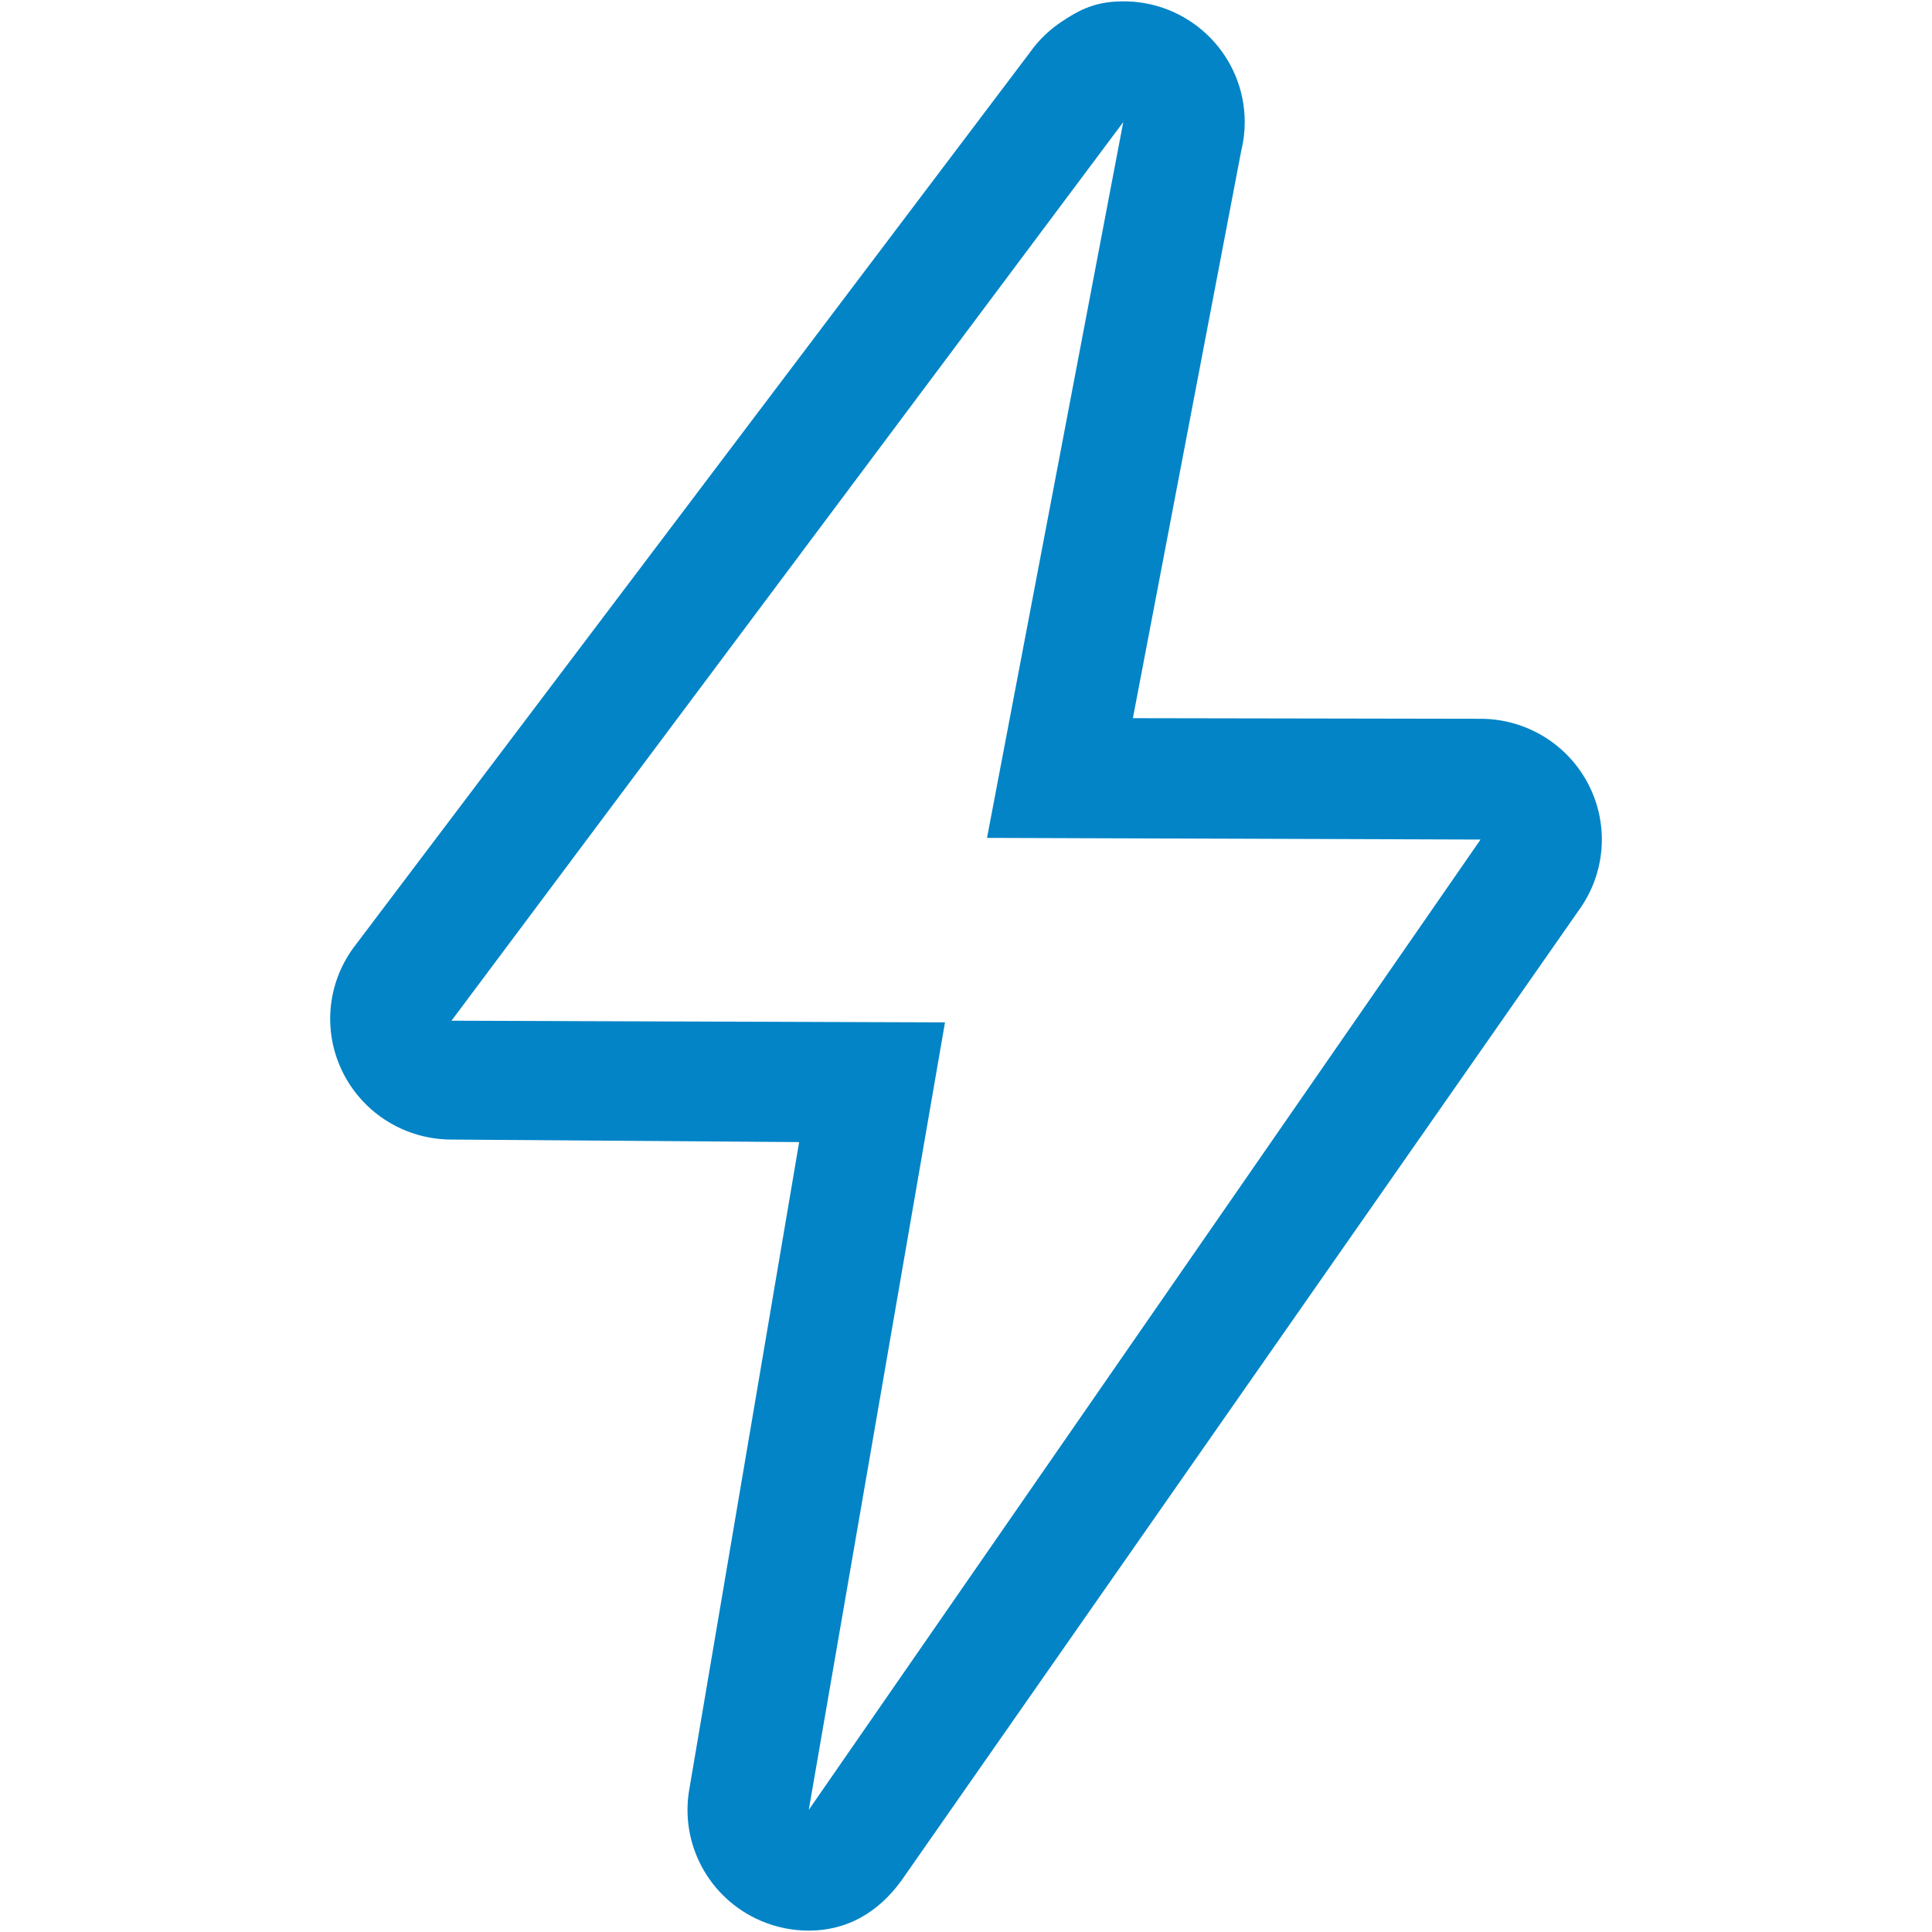
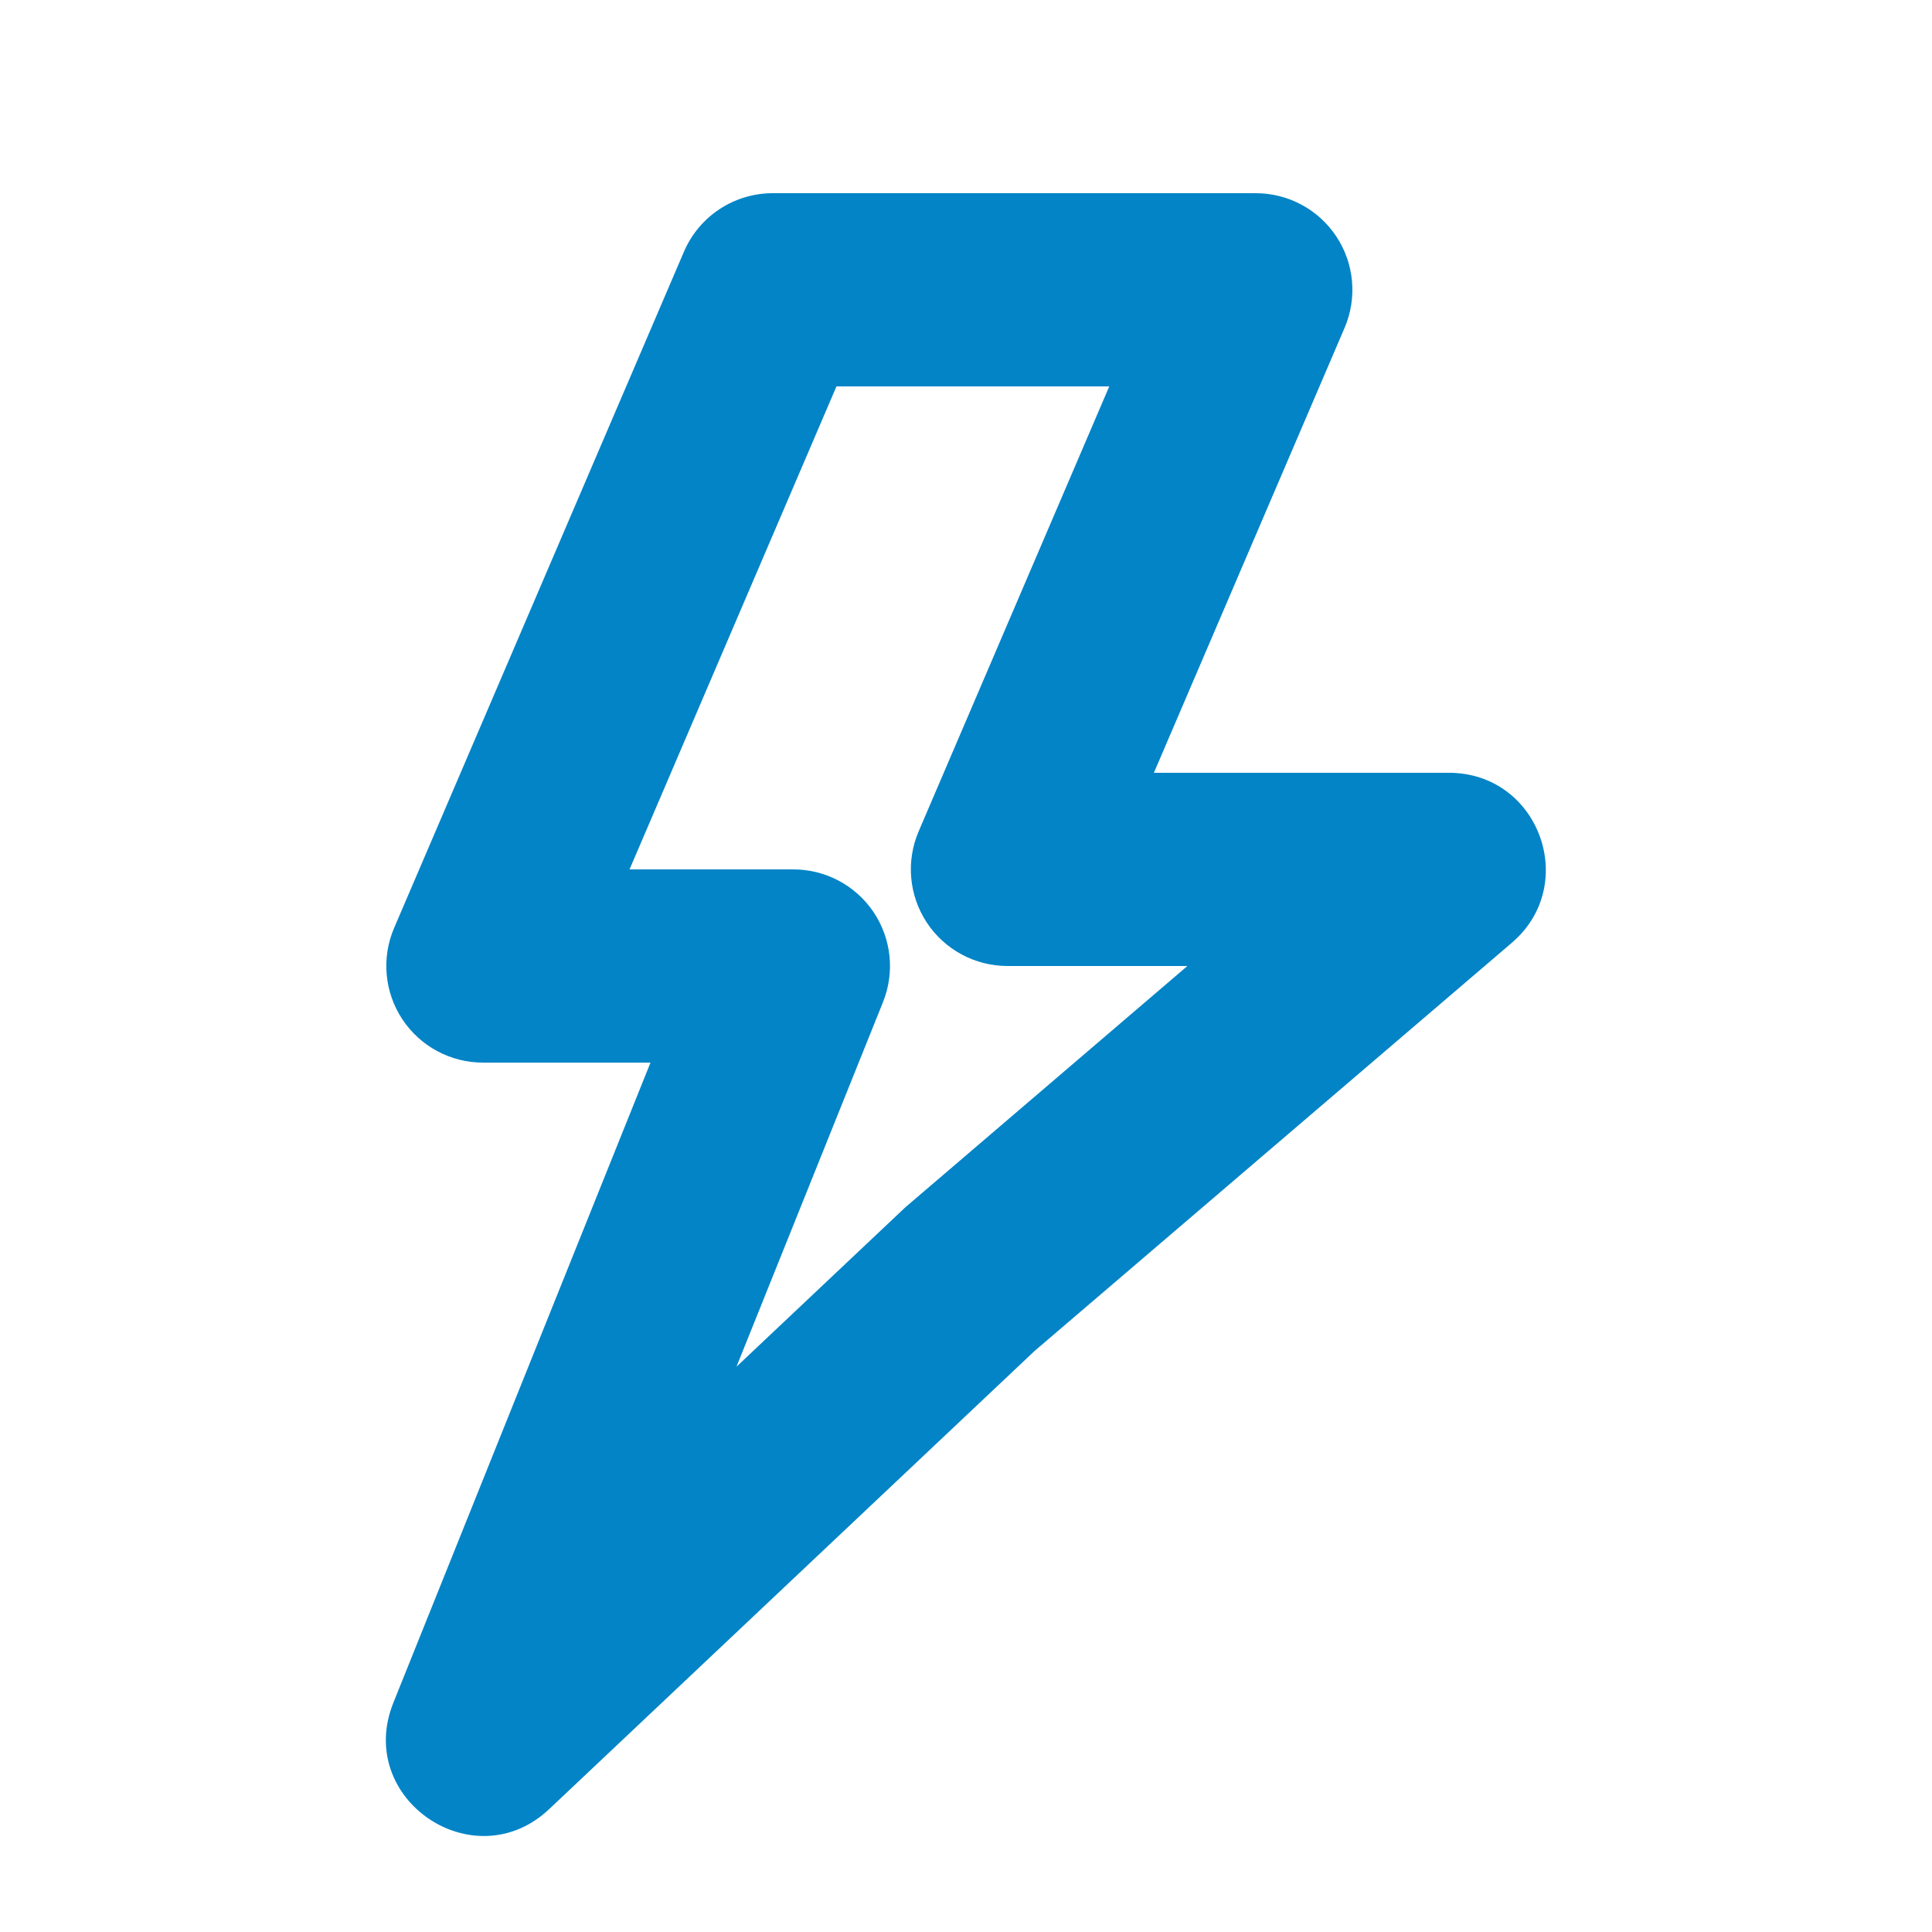
- <svg xmlns="http://www.w3.org/2000/svg" width="128" height="128" viewBox="0 0 1024 1024">
-   <path fill="#0284c7" d="M595.344 64.72h.176h-.176zm0 0l-72.207 379.377l261.584.88L428.657 959.28l72.208-417.376l-261.568-.912zm.049-63.999c-1.728 0-3.455.063-5.151.19c-11.296.913-18.785 4.689-27.664 10.657a64.304 64.304 0 0 0-13.392 11.936a56.688 56.688 0 0 0-3.297 4.288L187.281 502.4c-14.16 19.408-16.24 45.025-5.36 66.433c10.864 21.408 32.832 34.976 56.912 35.152l184.736 1.344l-58.08 342.192c-5.52 29.408 10.16 58.72 37.76 70.528a64.19 64.19 0 0 0 25.391 5.216c20.112 0 36.64-9.408 49.041-26.4L836.737 482.56c14.16-19.409 16.225-45.057 5.36-66.433c-10.864-21.408-32.832-34.977-56.912-35.152l-184.736-.32l57.456-300.88a62.46 62.46 0 0 0 1.825-15.056c0-34.624-27.569-62.848-62.065-63.968c-.767-.032-1.52-.032-2.271-.032z" />
+ <svg xmlns="http://www.w3.org/2000/svg" width="128" height="128" viewBox="0 0 20 20">
+   <path fill="#0284c7" fill-rule="evenodd" d="M15 8h-3.055l1.974-4.606A1 1 0 0 0 13 2H8a1 1 0 0 0-.92.606l-3 7A1 1 0 0 0 5 11h1.734l-2.662 6.627c-.4.995.835 1.836 1.614 1.1l5.024-4.742l4.94-4.225C16.356 9.156 15.93 8 15 8Zm-5.49.606A1 1 0 0 0 10.428 10h1.864l-2.92 2.498l-1.748 1.65l1.517-3.775A1 1 0 0 0 8.214 9H6.517l2.142-5h2.824L9.51 8.606Z" clip-rule="evenodd" />
</svg>
